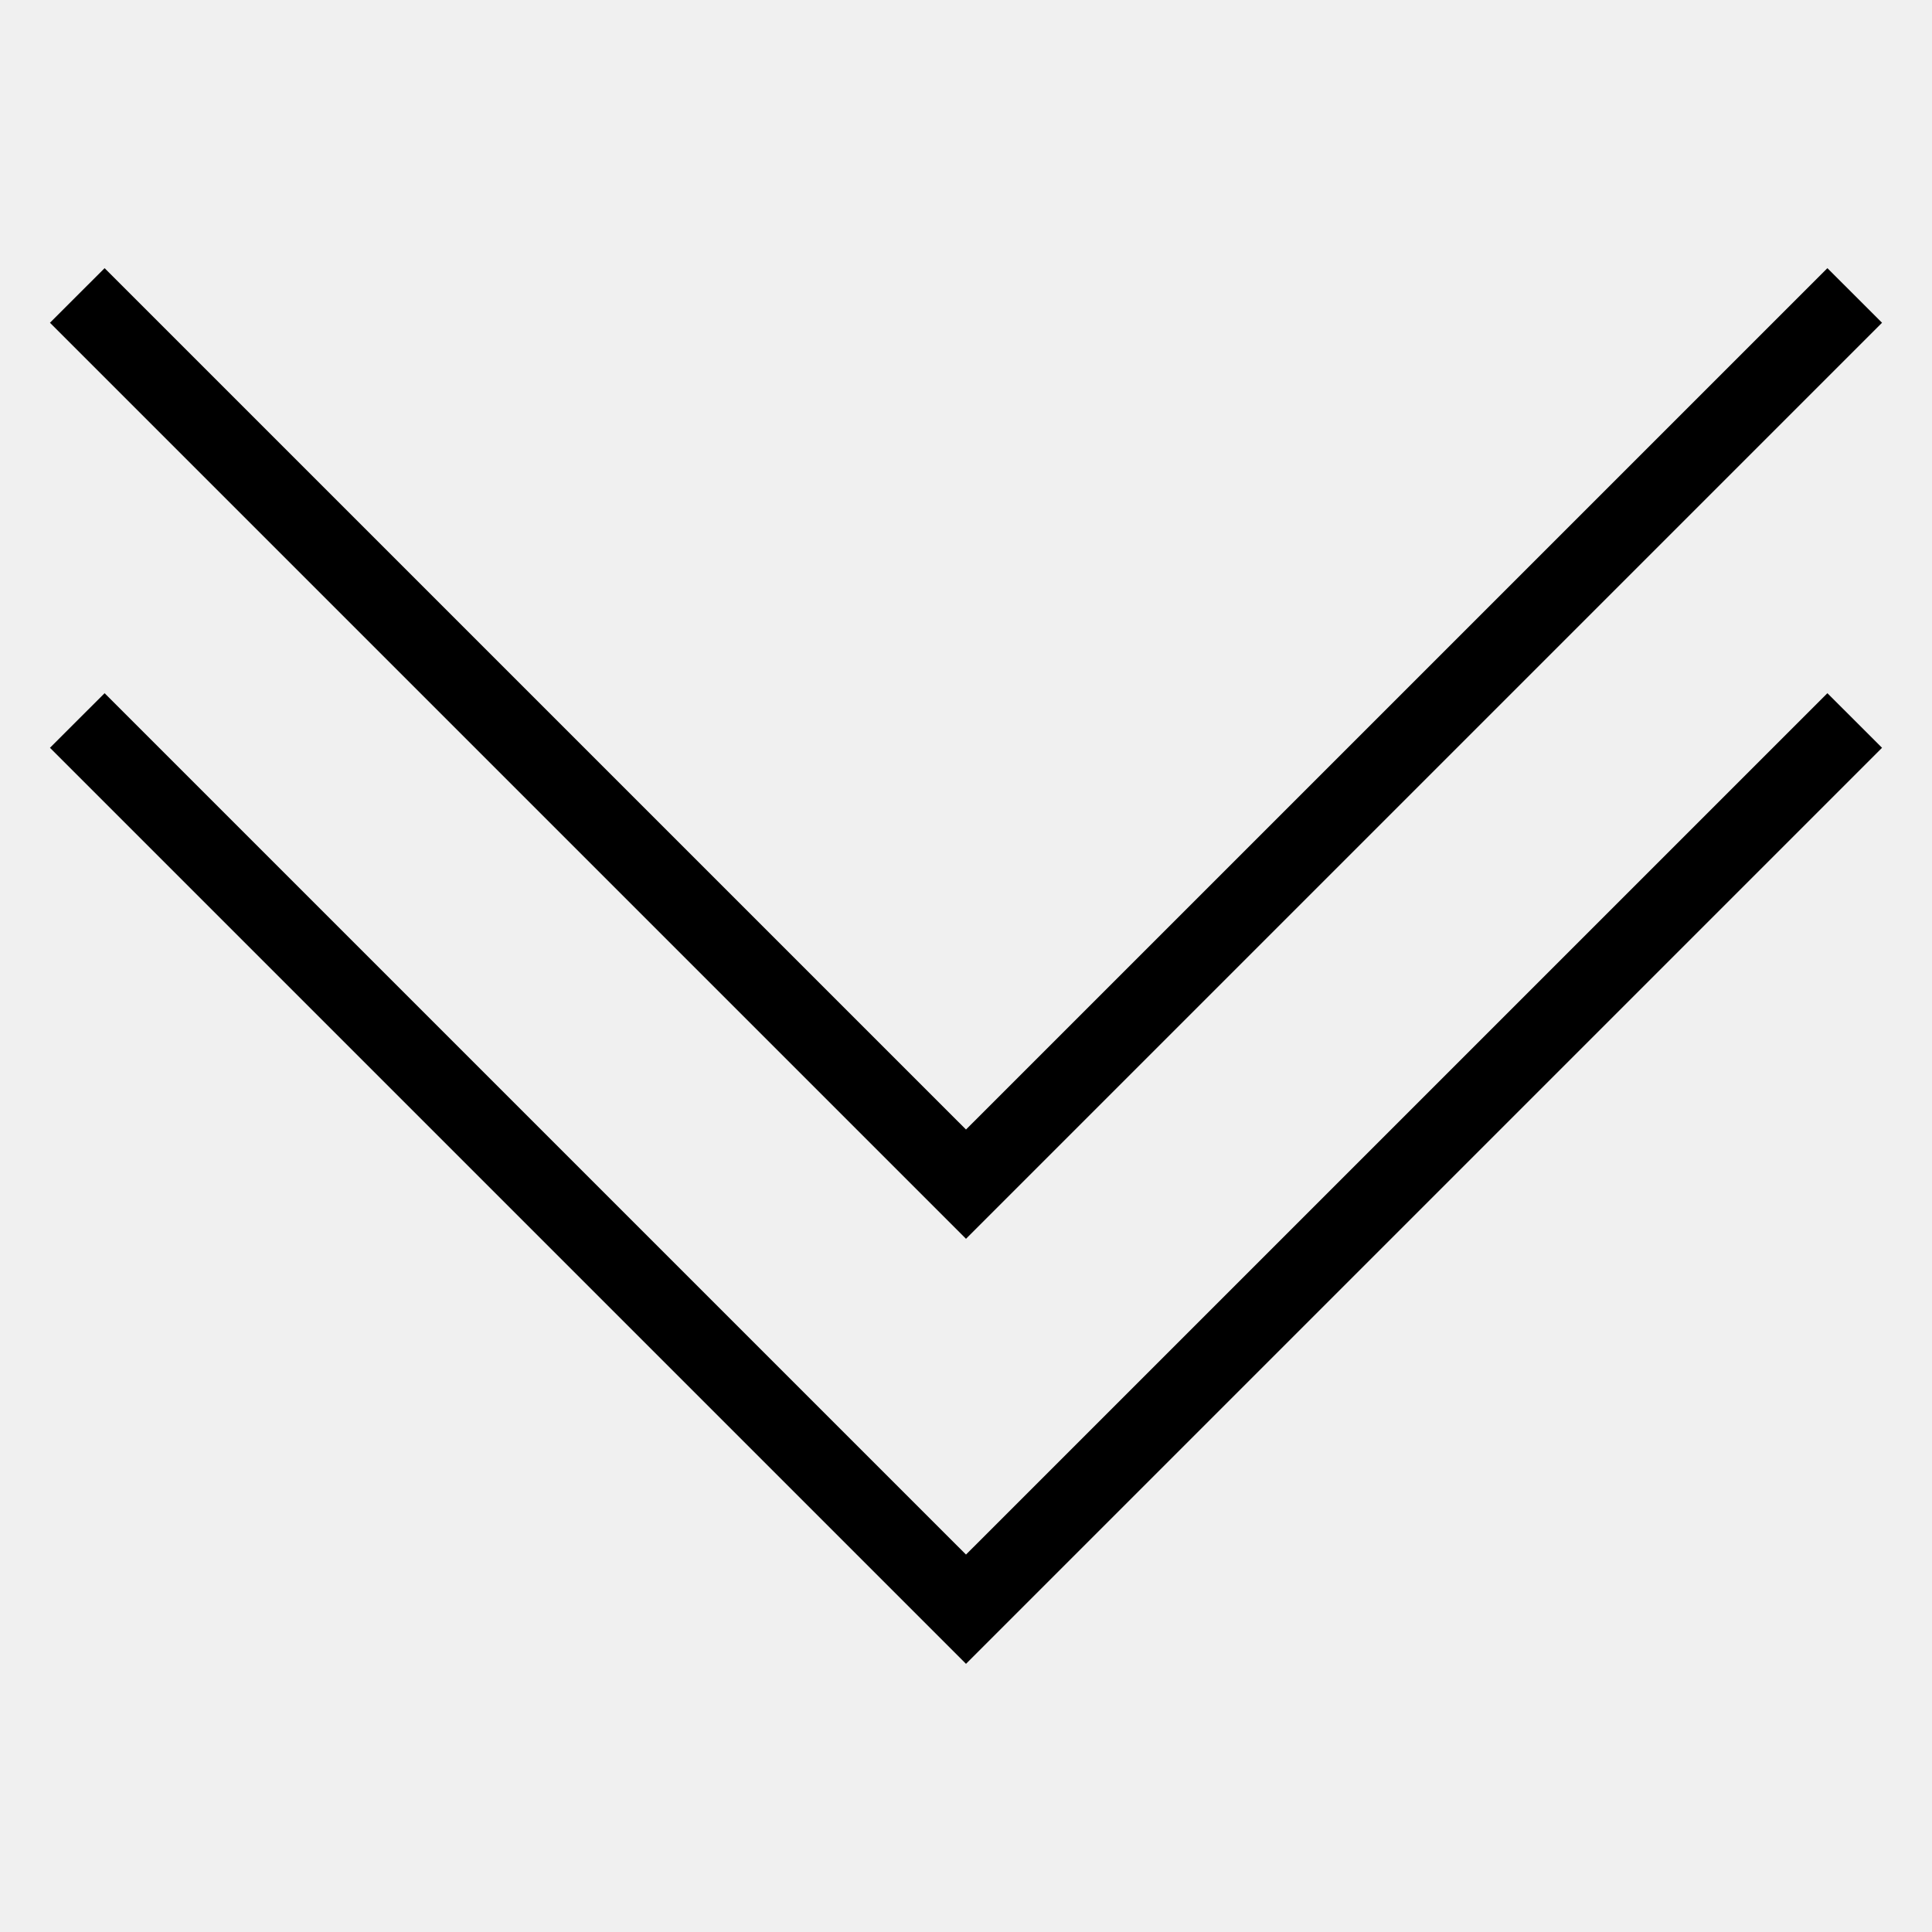
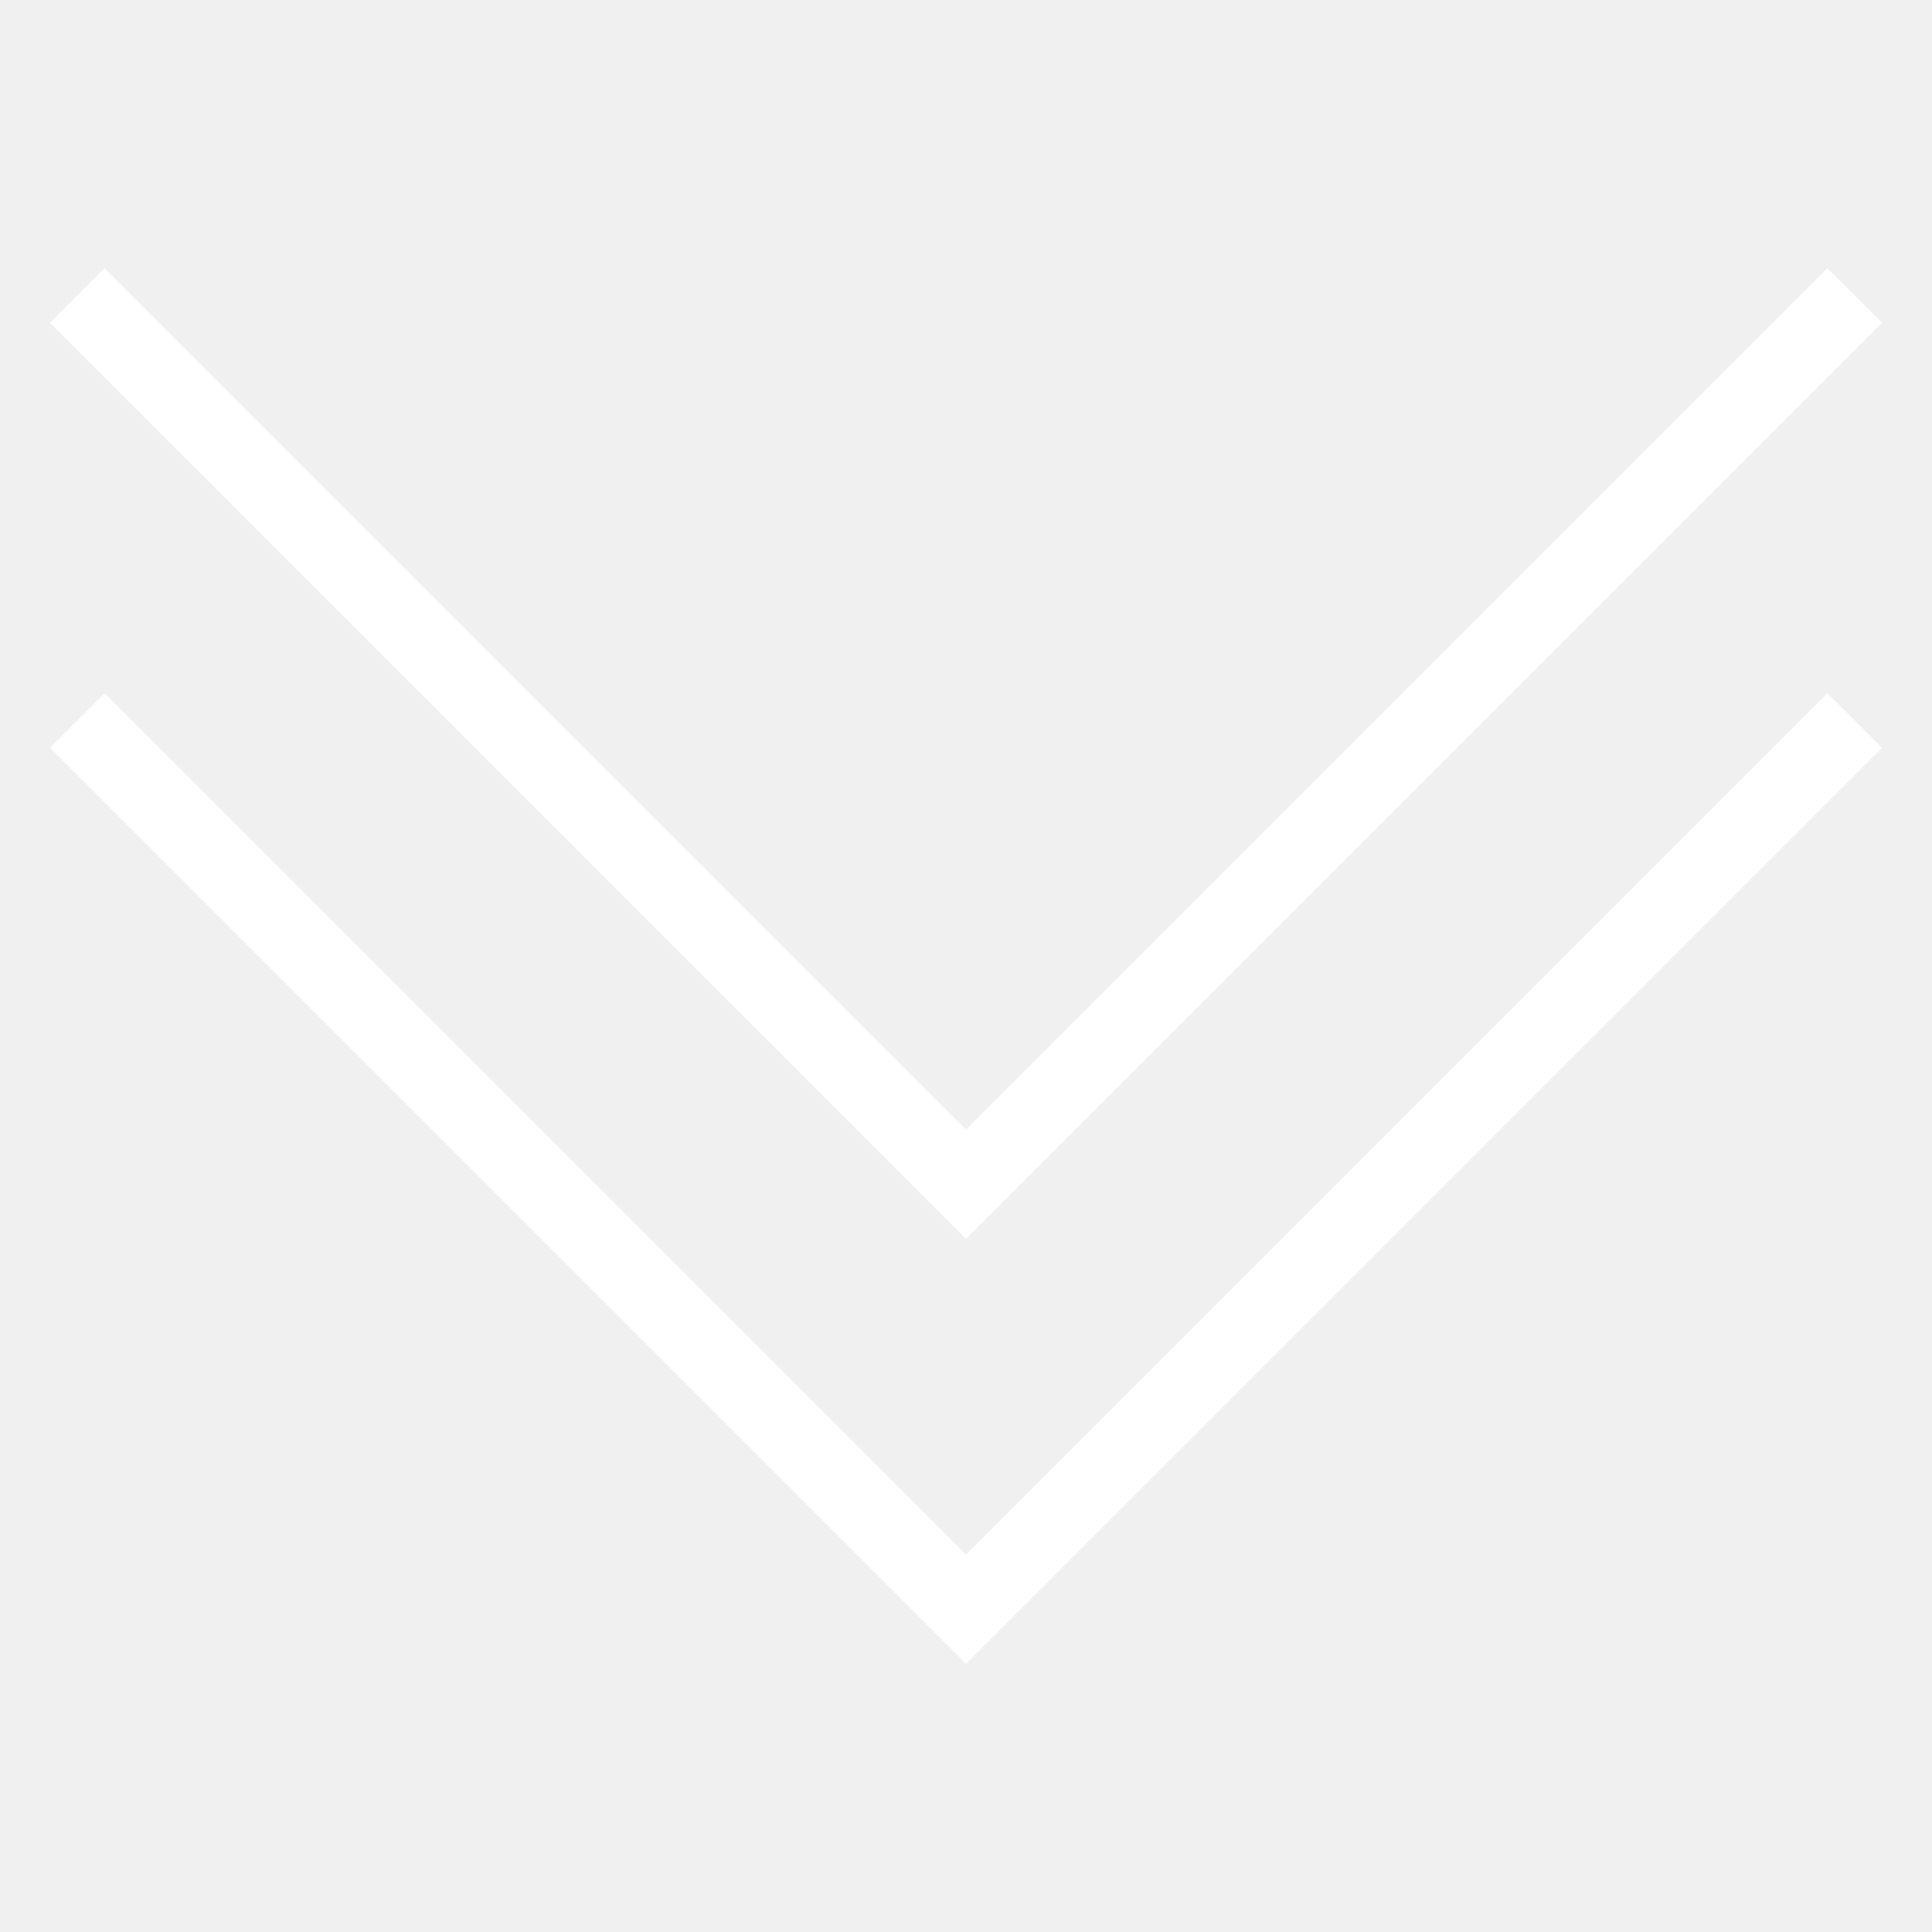
- <svg xmlns="http://www.w3.org/2000/svg" version="1.1" id="Layer_1" x="0px" y="0px" viewBox="0 0 50 50" xml:space="preserve">
+ <svg xmlns="http://www.w3.org/2000/svg" version="1.1" id="Layer_1" x="0px" y="0px" viewBox="0 0 50 50" xml:space="preserve" fill="white">
  <g id="Layer_1_1_">
    <path d="M48.707 19.353l-1.414-1.413L25 40.232 2.707 17.94l-1.414 1.413L25 43.06z" />
    <path d="M48.707 8.353L47.293 6.94 25 29.232 2.707 6.94 1.293 8.353 25 32.06z" />
  </g>
</svg>
